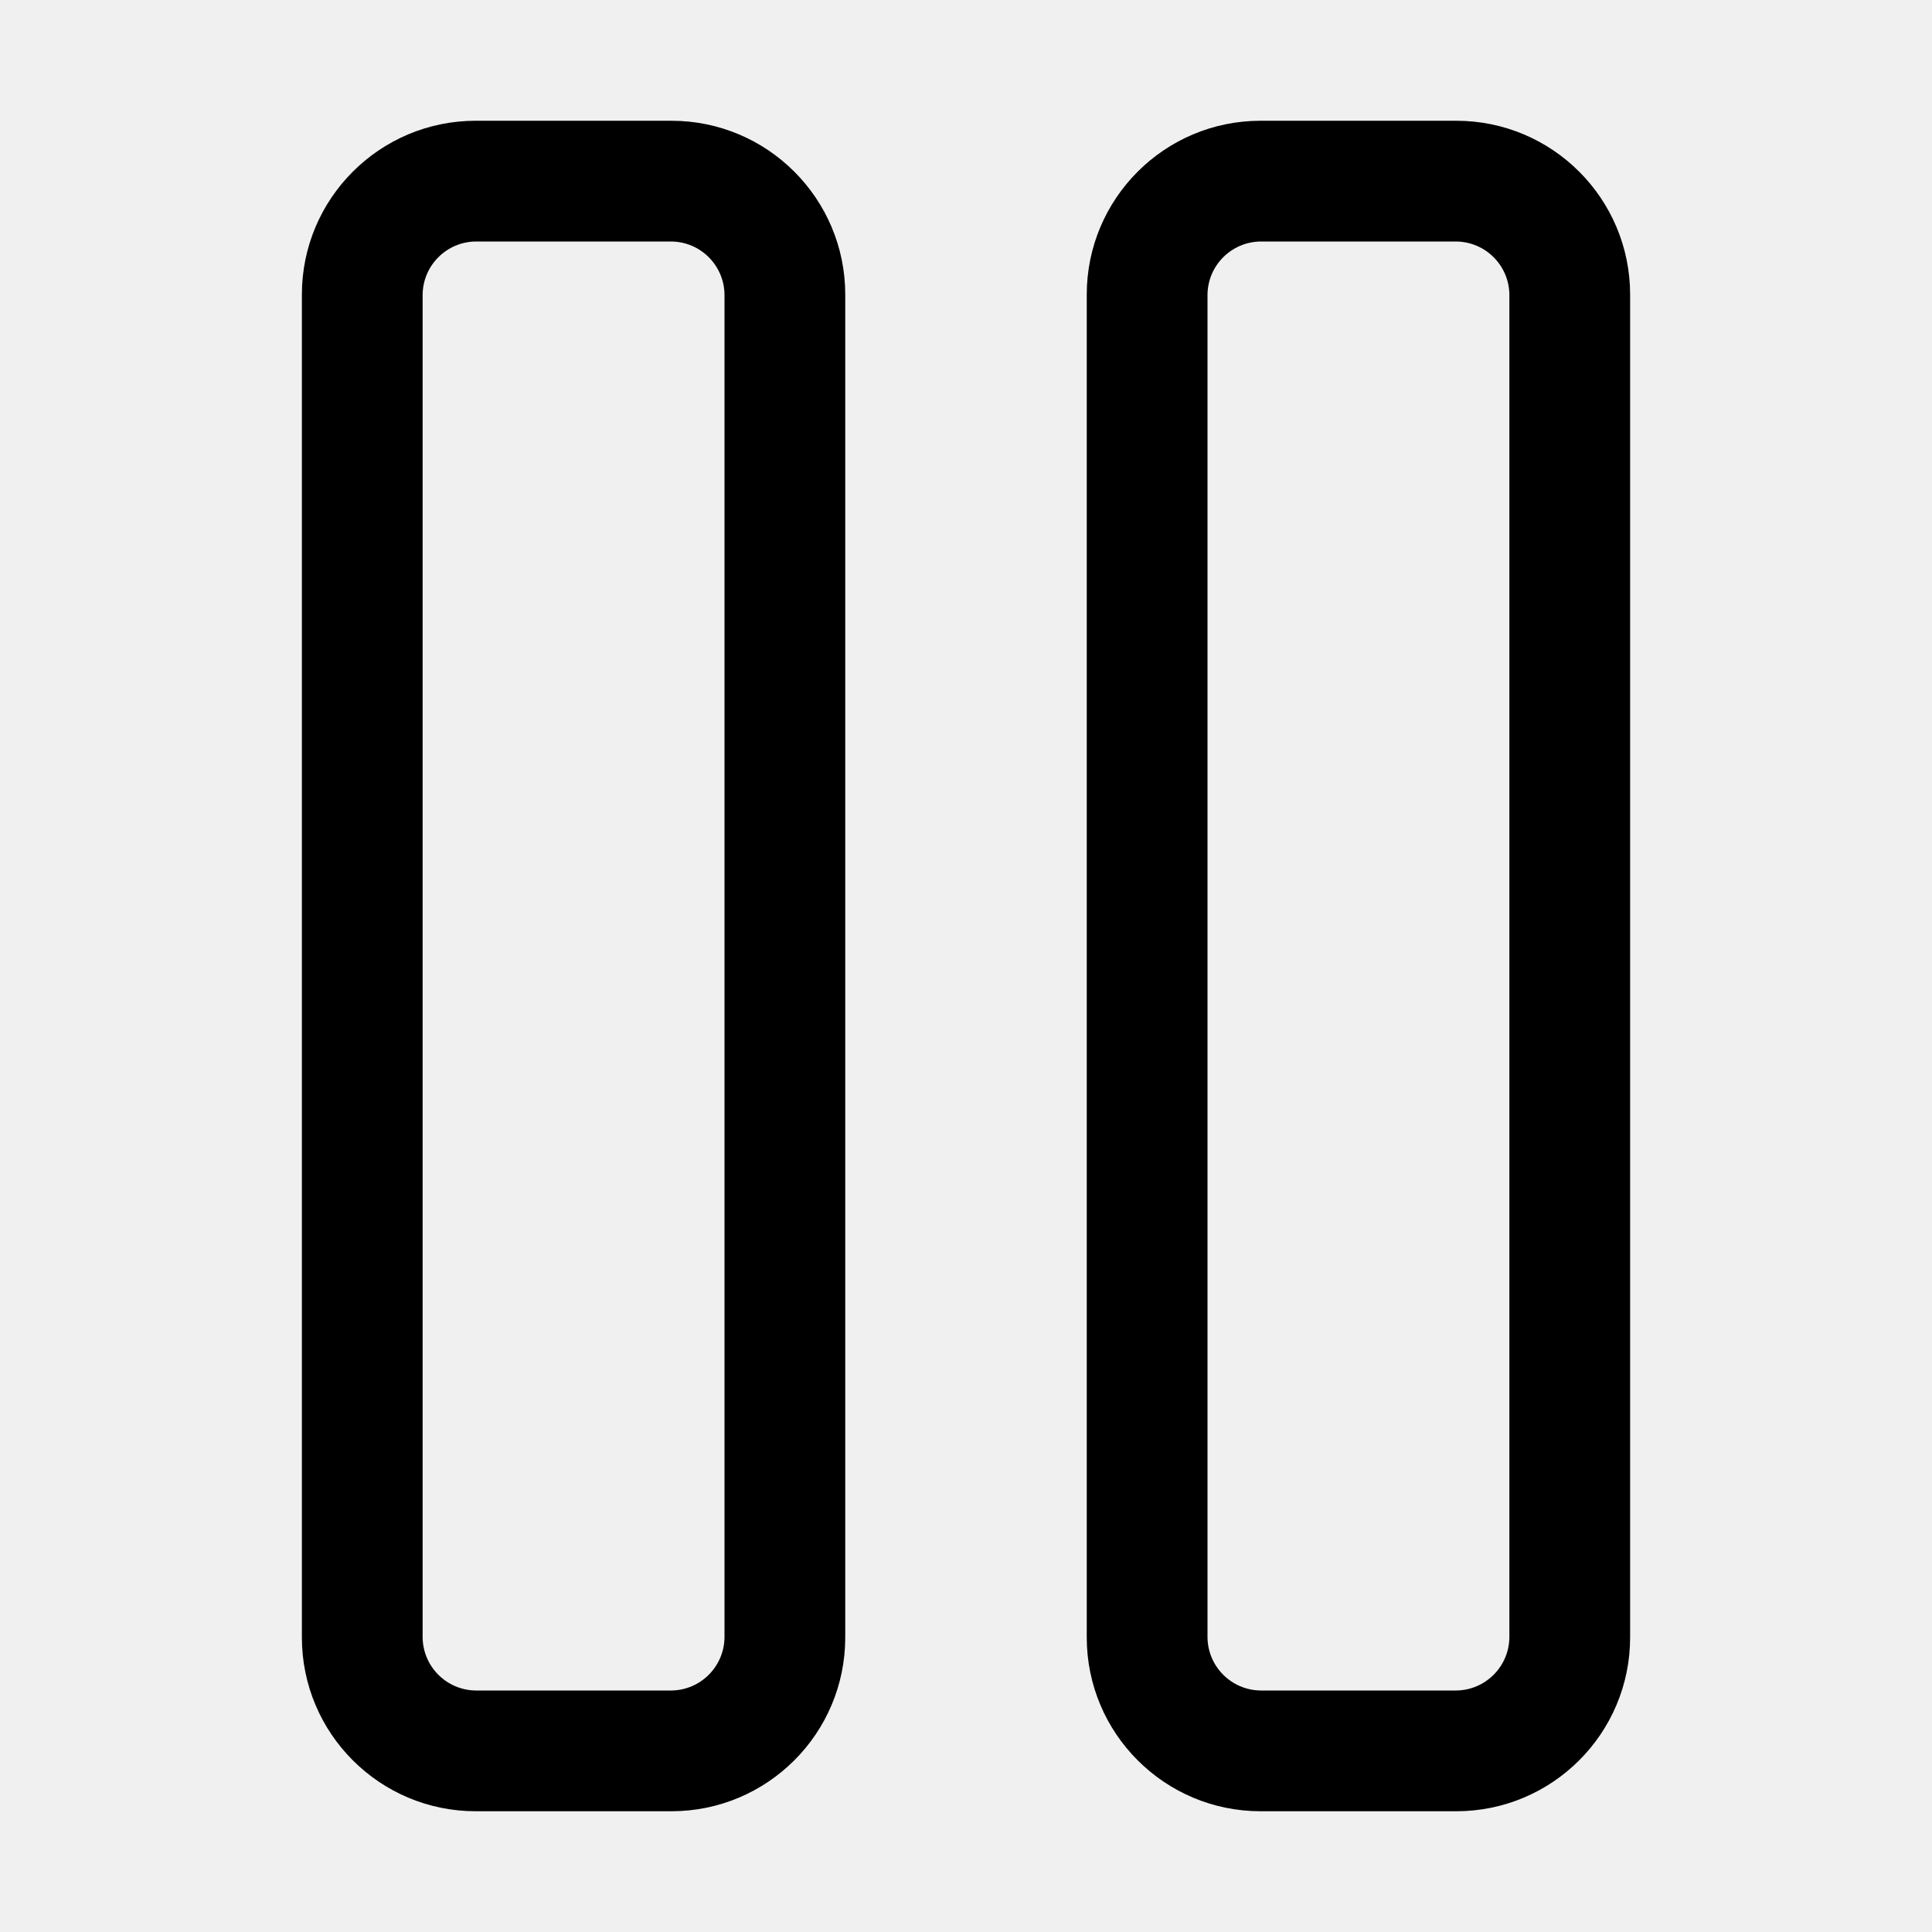
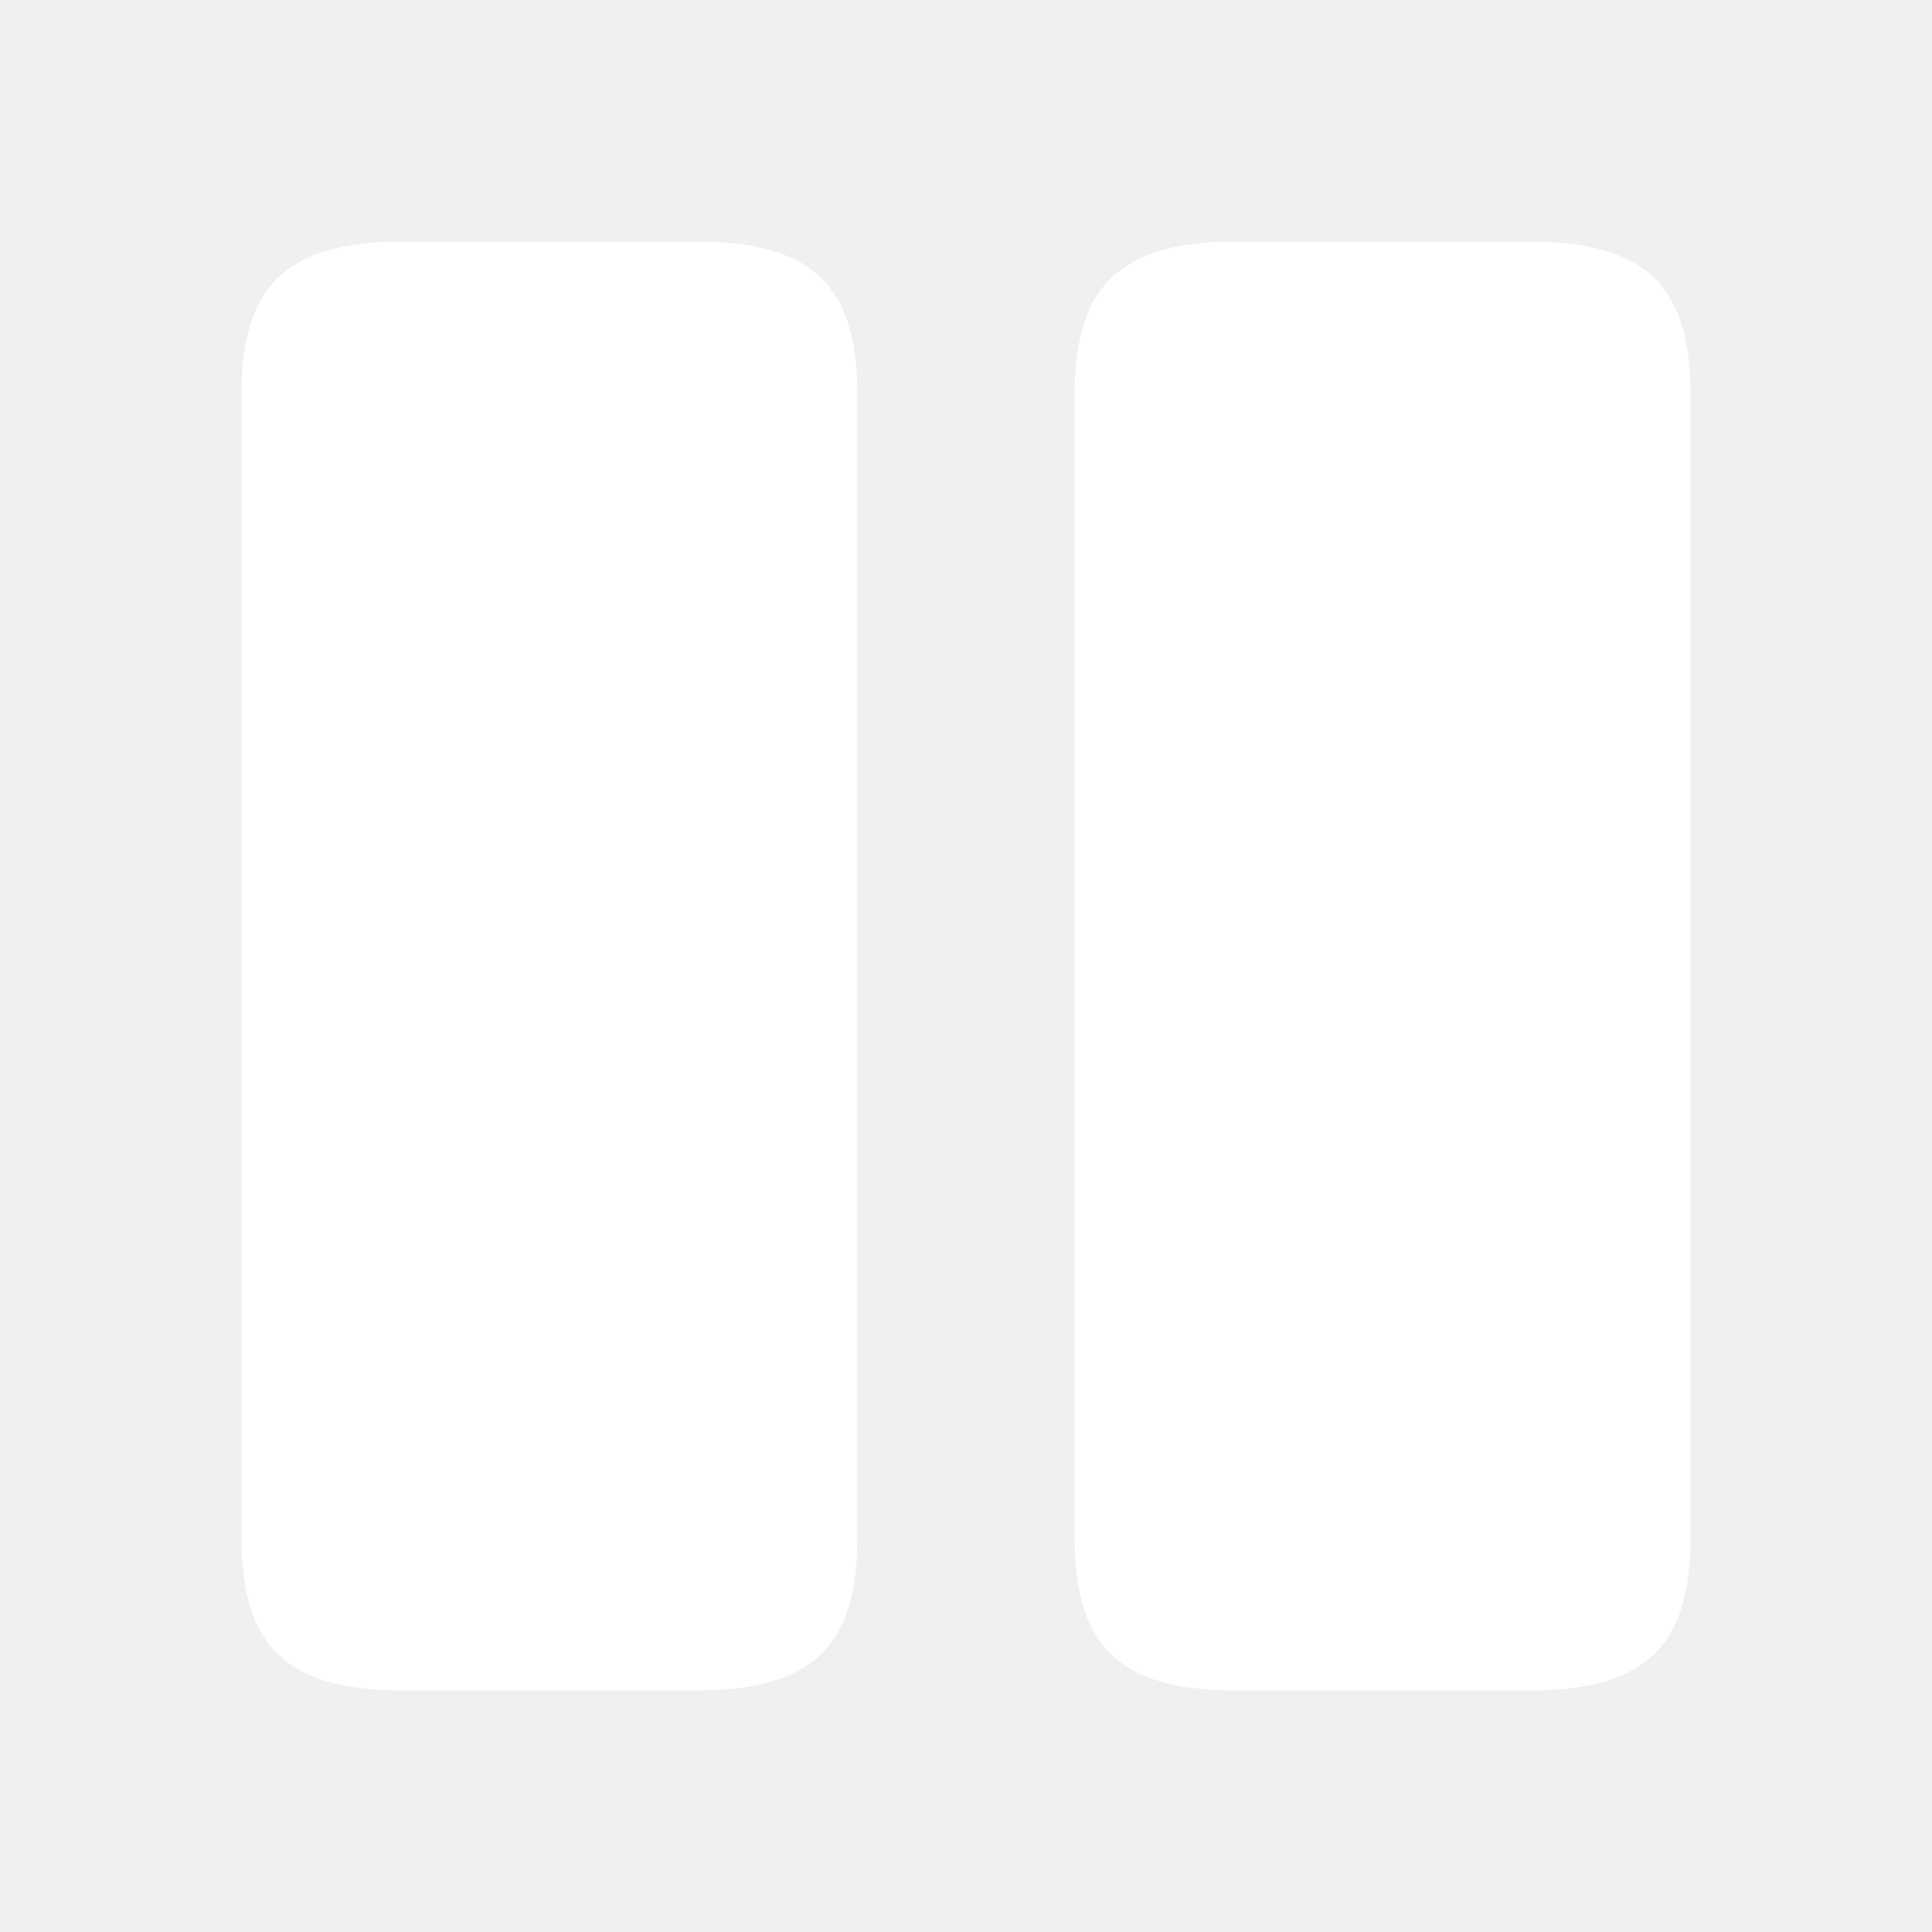
- <svg xmlns="http://www.w3.org/2000/svg" style="width:100%;height:100%" viewBox="0 0 32 32">
-   <path d="M11.12 2H7.88A2.88 2.88 0 0 0 5 4.88v22.24A2.88 2.88 0 0 0 7.88 30h3.24A2.88 2.88 0 0 0 14 27.12V4.88A2.88 2.88 0 0 0 11.12 2zM12 27.12a.89.89 0 0 1-.88.88H7.88a.89.89 0 0 1-.88-.88V4.88A.89.89 0 0 1 7.88 4h3.24a.89.89 0 0 1 .88.88zM24.12 2h-3.24A2.88 2.88 0 0 0 18 4.88v22.24A2.88 2.88 0 0 0 20.88 30h3.24A2.88 2.88 0 0 0 27 27.12V4.88A2.88 2.88 0 0 0 24.12 2zM25 27.12a.89.89 0 0 1-.88.88h-3.24a.89.89 0 0 1-.88-.88V4.88a.89.89 0 0 1 .88-.88h3.24a.89.89 0 0 1 .88.88z" />
+ <svg xmlns="http://www.w3.org/2000/svg" width="24" height="24" viewBox="0 0 24 24" fill="none">
+   <path d="M10.65 19.11V4.89C10.65 3.54 10.08 3 8.64 3H5.01C3.57 3 3 3.54 3 4.89V19.11C3 20.46 3.57 21 5.01 21H8.64C10.08 21 10.65 20.46 10.65 19.11Z" fill="white" />
+   <path d="M21 19.11V4.89C21 3.54 20.43 3 18.99 3H15.36C13.93 3 13.35 3.54 13.35 4.89V19.11C13.35 20.46 13.92 21 15.36 21H18.99C20.43 21 21 20.46 21 19.11Z" fill="white" />
</svg>
